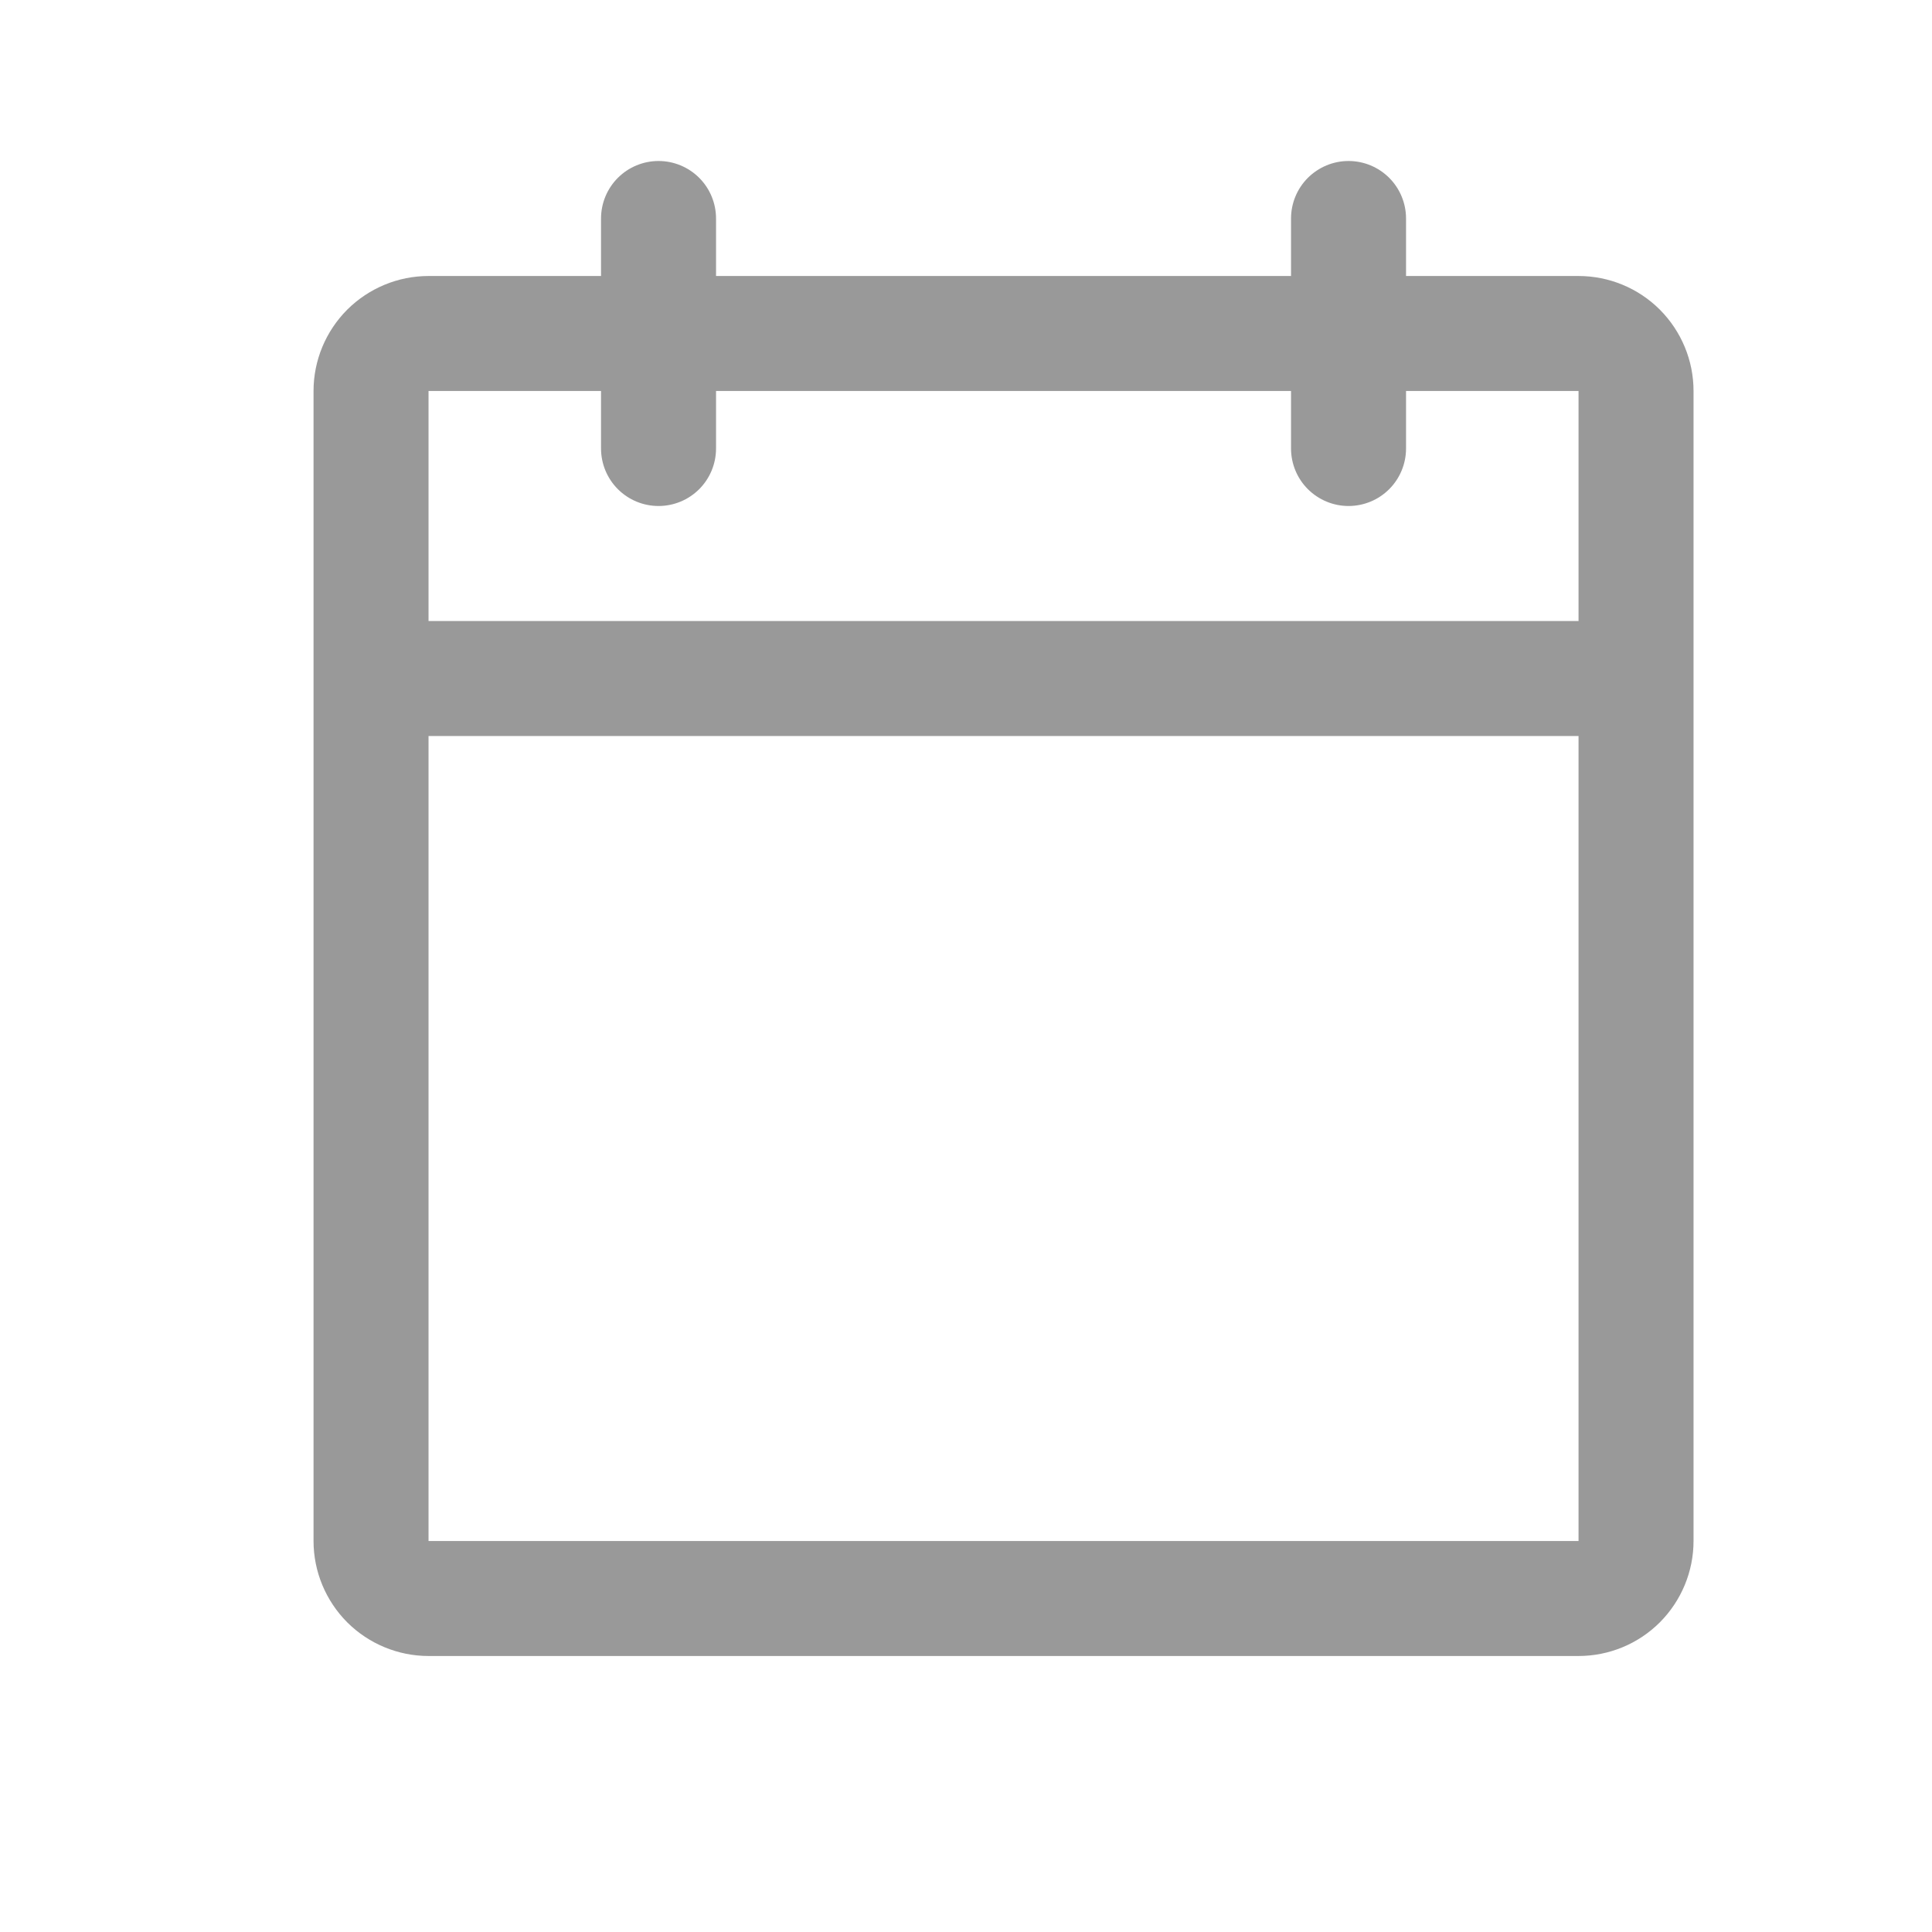
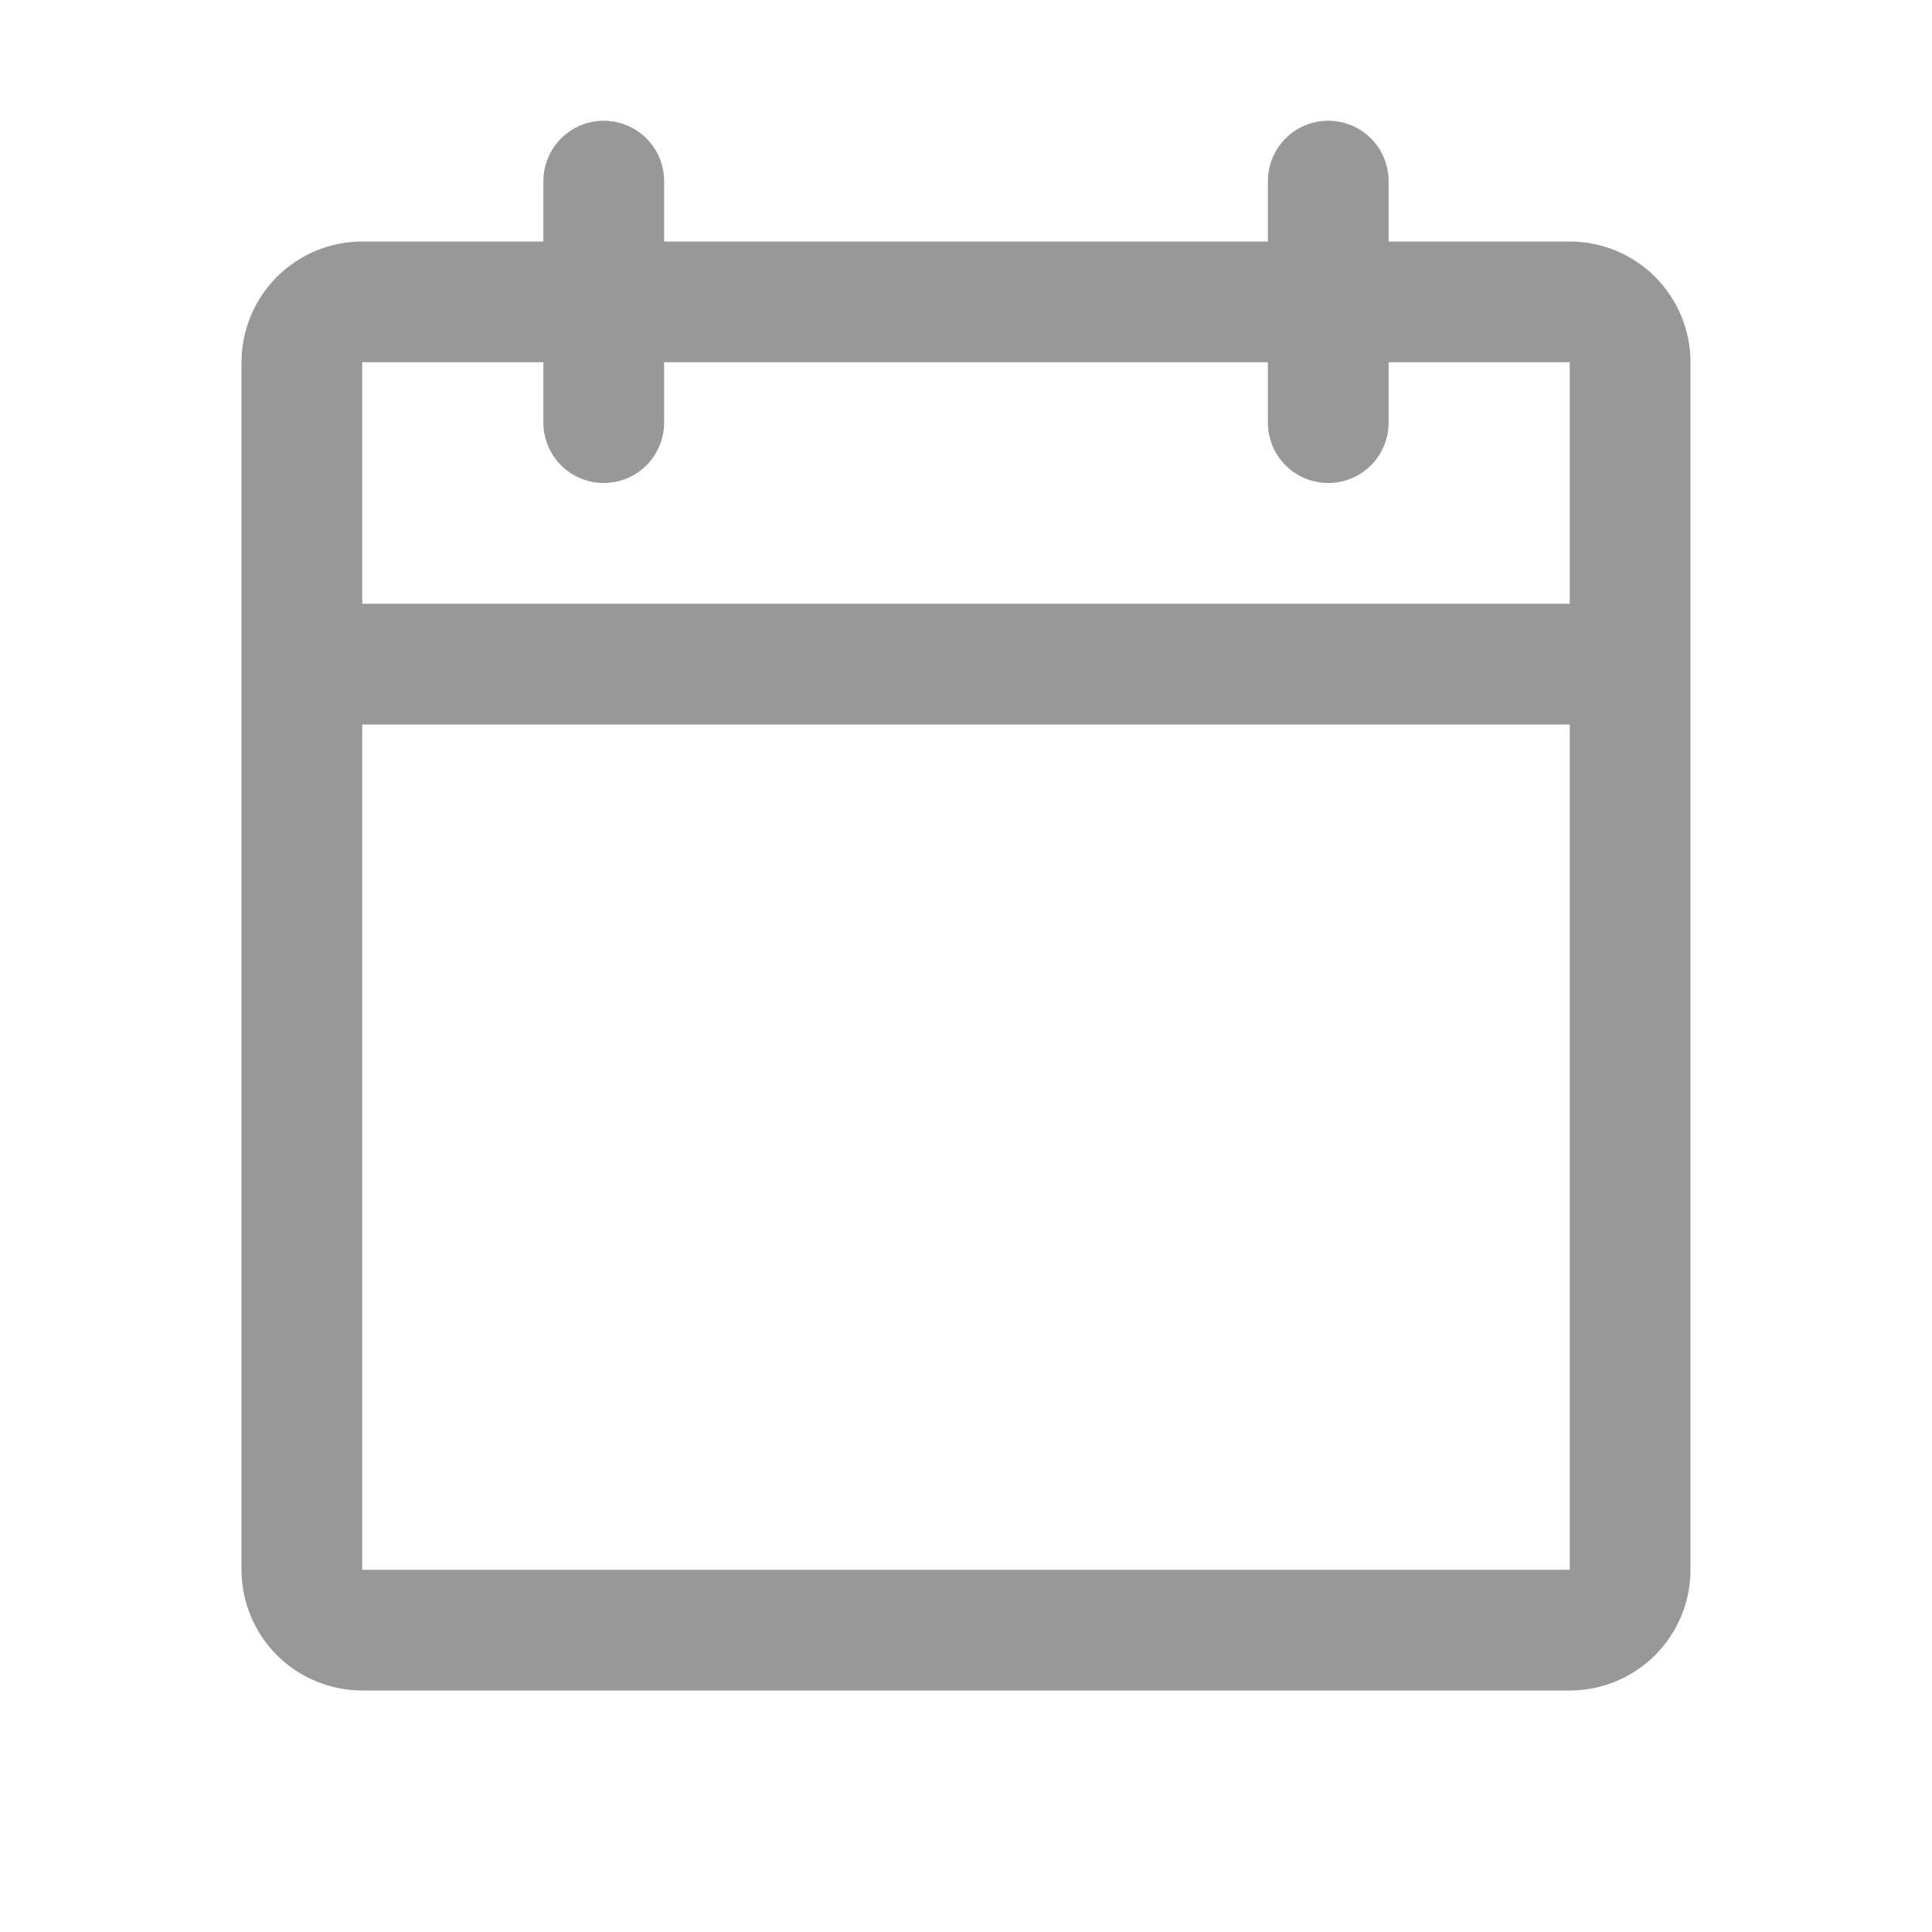
- <svg xmlns="http://www.w3.org/2000/svg" width="21" height="21" viewBox="0 0 21 21" fill="none">
-   <path d="M17.158 3H15.283V2.375C15.283 2.209 15.217 2.05 15.1 1.933C14.983 1.816 14.824 1.75 14.658 1.75C14.492 1.75 14.334 1.816 14.216 1.933C14.099 2.05 14.033 2.209 14.033 2.375V3H7.783V2.375C7.783 2.209 7.717 2.05 7.6 1.933C7.483 1.816 7.324 1.75 7.158 1.75C6.992 1.75 6.833 1.816 6.716 1.933C6.599 2.05 6.533 2.209 6.533 2.375V3H4.658C4.327 3 4.009 3.132 3.774 3.366C3.54 3.601 3.408 3.918 3.408 4.25V16.75C3.408 17.081 3.54 17.399 3.774 17.634C4.009 17.868 4.327 18 4.658 18H17.158C17.49 18 17.808 17.868 18.042 17.634C18.276 17.399 18.408 17.081 18.408 16.75V4.25C18.408 3.918 18.276 3.601 18.042 3.366C17.808 3.132 17.49 3 17.158 3ZM6.533 4.25V4.875C6.533 5.041 6.599 5.2 6.716 5.317C6.833 5.434 6.992 5.5 7.158 5.5C7.324 5.5 7.483 5.434 7.6 5.317C7.717 5.2 7.783 5.041 7.783 4.875V4.25H14.033V4.875C14.033 5.041 14.099 5.2 14.216 5.317C14.334 5.434 14.492 5.5 14.658 5.5C14.824 5.5 14.983 5.434 15.1 5.317C15.217 5.2 15.283 5.041 15.283 4.875V4.25H17.158V6.75H4.658V4.25H6.533ZM17.158 16.75H4.658V8H17.158V16.75Z" fill="#999999" />
+ <svg xmlns="http://www.w3.org/2000/svg" width="20" height="20" viewBox="0 0 20 20" fill="none">
+   <path d="M16.25 2.5H14.375V1.875C14.375 1.709 14.309 1.55 14.192 1.433C14.075 1.316 13.916 1.25 13.75 1.25C13.584 1.25 13.425 1.316 13.308 1.433C13.191 1.55 13.125 1.709 13.125 1.875V2.5H6.875V1.875C6.875 1.709 6.809 1.55 6.692 1.433C6.575 1.316 6.416 1.25 6.25 1.25C6.084 1.25 5.925 1.316 5.808 1.433C5.691 1.55 5.625 1.709 5.625 1.875V2.5H3.75C3.418 2.5 3.101 2.632 2.866 2.866C2.632 3.101 2.5 3.418 2.5 3.75V16.25C2.5 16.581 2.632 16.899 2.866 17.134C3.101 17.368 3.418 17.5 3.75 17.5H16.25C16.581 17.5 16.899 17.368 17.134 17.134C17.368 16.899 17.5 16.581 17.5 16.25V3.75C17.5 3.418 17.368 3.101 17.134 2.866C16.899 2.632 16.581 2.5 16.25 2.5ZM5.625 3.75V4.375C5.625 4.541 5.691 4.7 5.808 4.817C5.925 4.934 6.084 5 6.25 5C6.416 5 6.575 4.934 6.692 4.817C6.809 4.7 6.875 4.541 6.875 4.375V3.75H13.125V4.375C13.125 4.541 13.191 4.7 13.308 4.817C13.425 4.934 13.584 5 13.75 5C13.916 5 14.075 4.934 14.192 4.817C14.309 4.7 14.375 4.541 14.375 4.375V3.75H16.25V6.25H3.75V3.75H5.625ZM16.25 16.25H3.75V7.5H16.25V16.25Z" fill="#989898" />
</svg>
